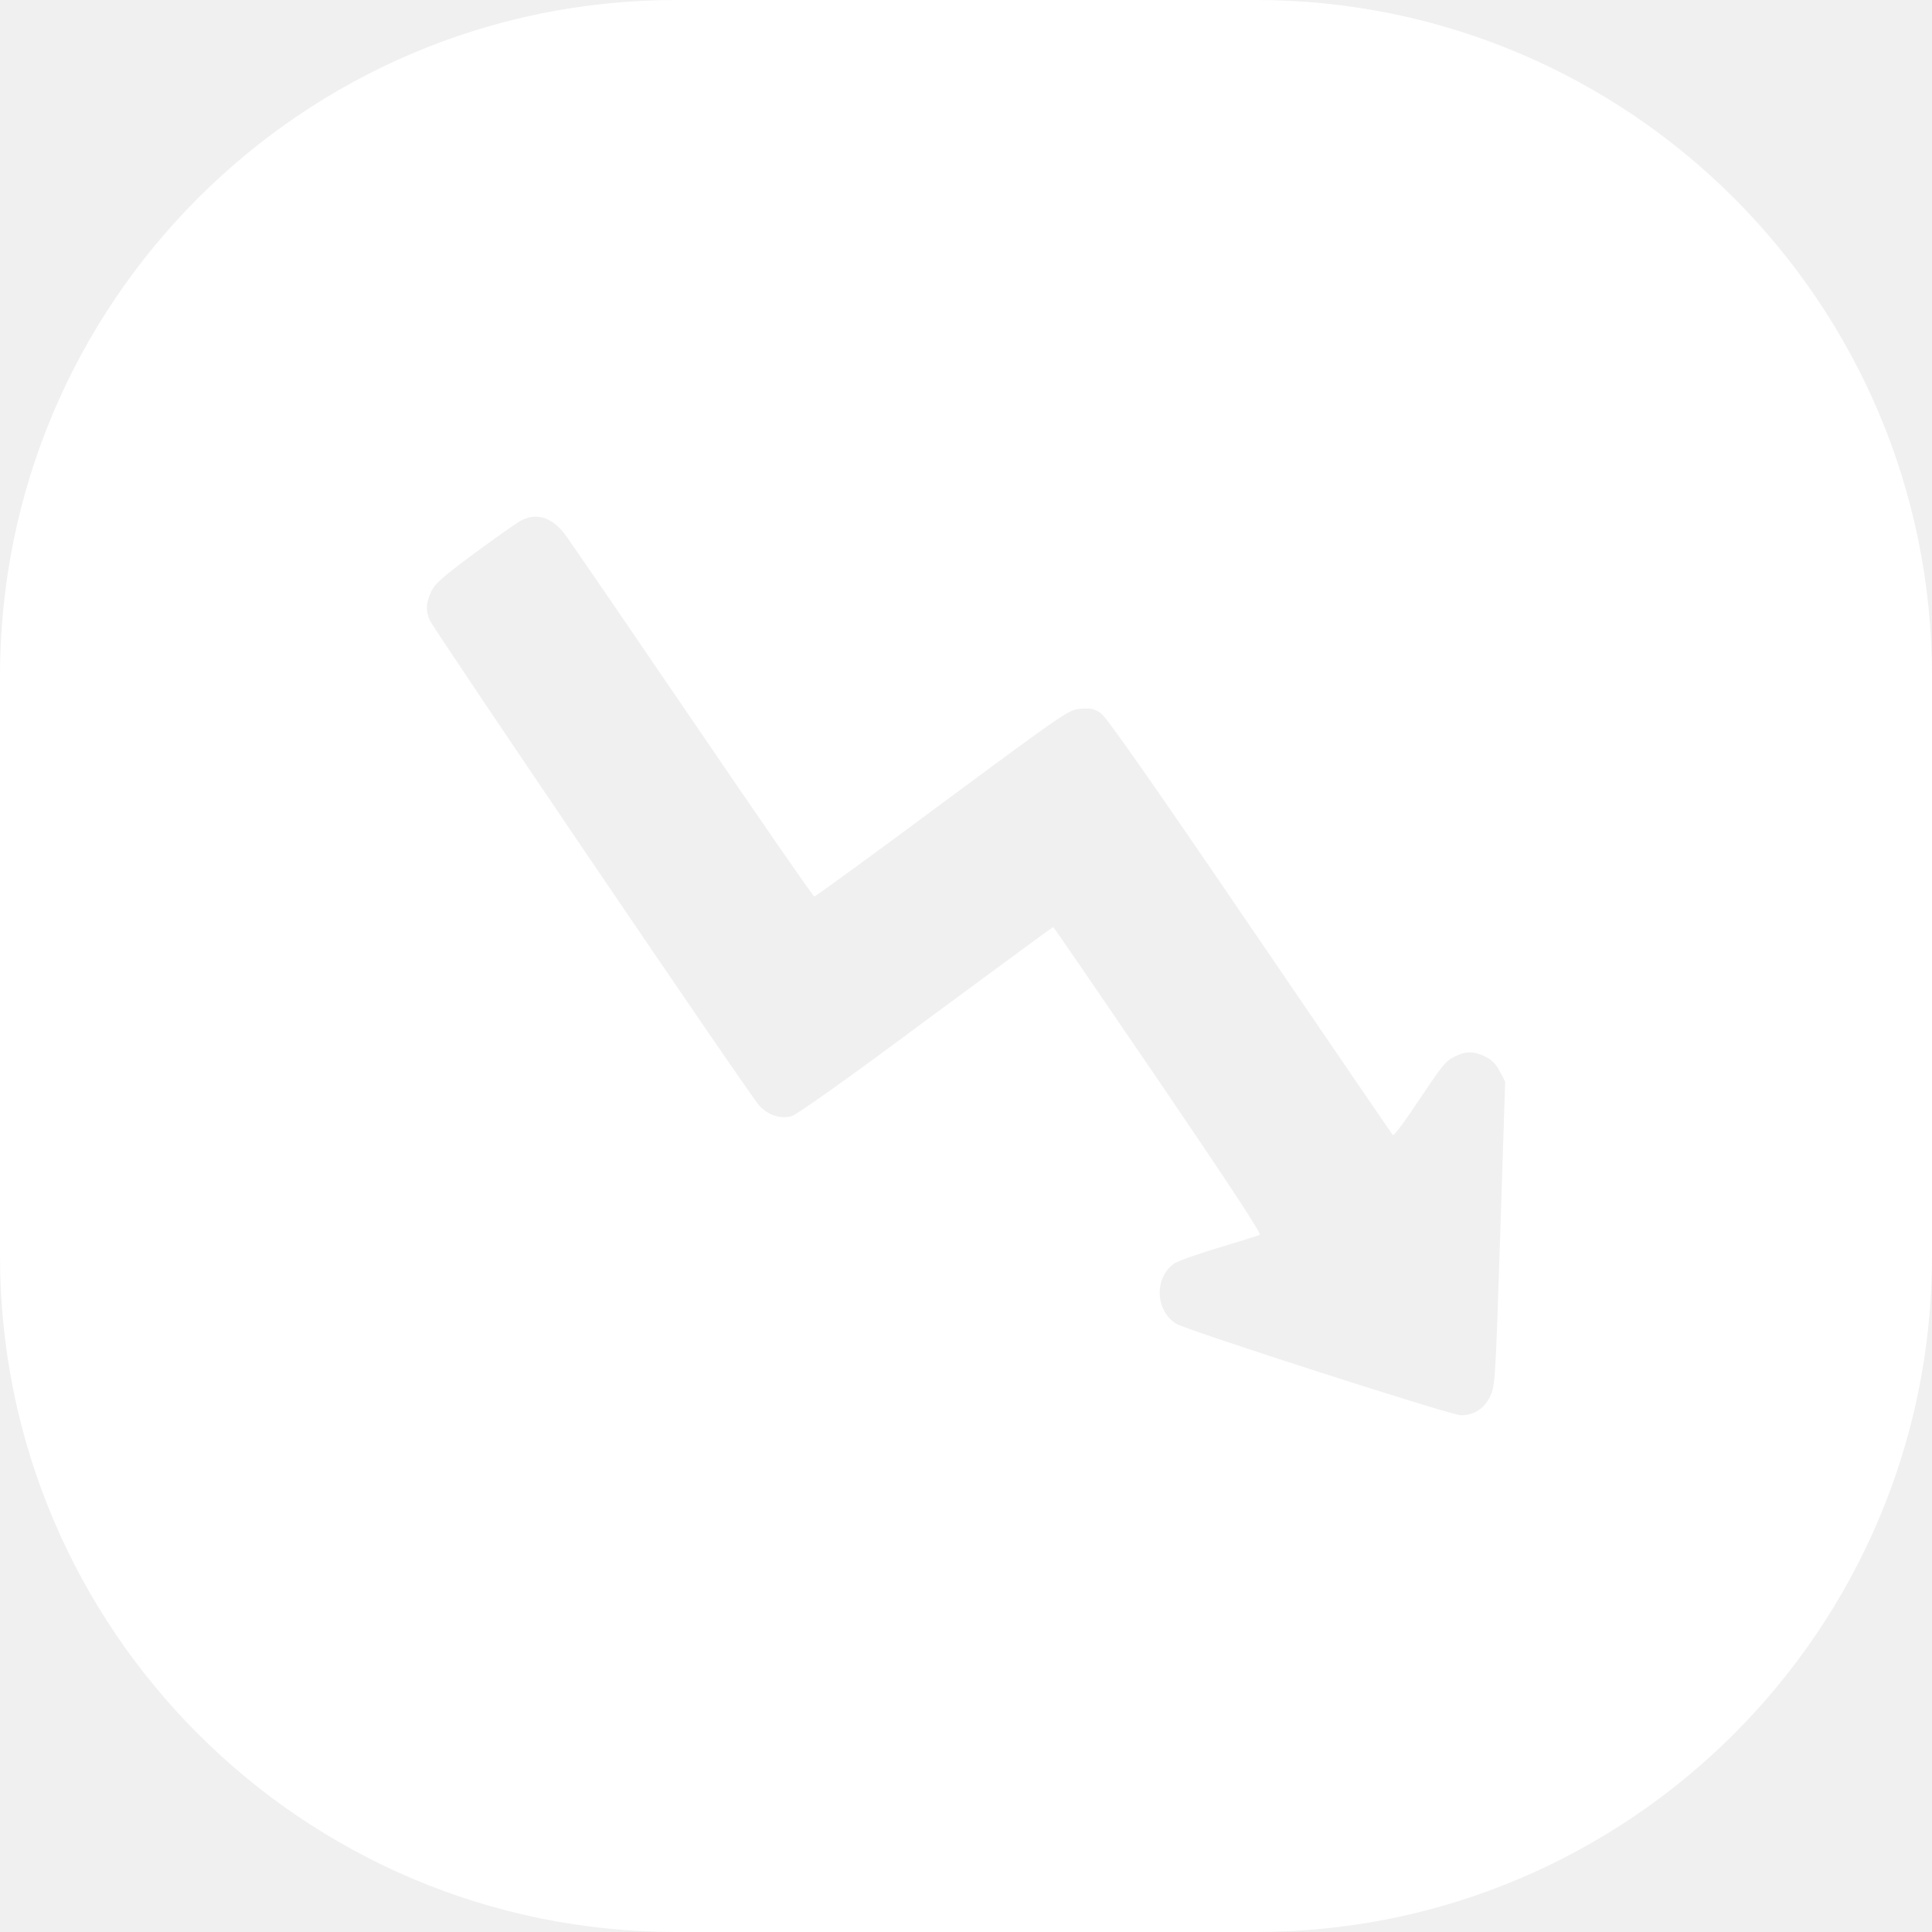
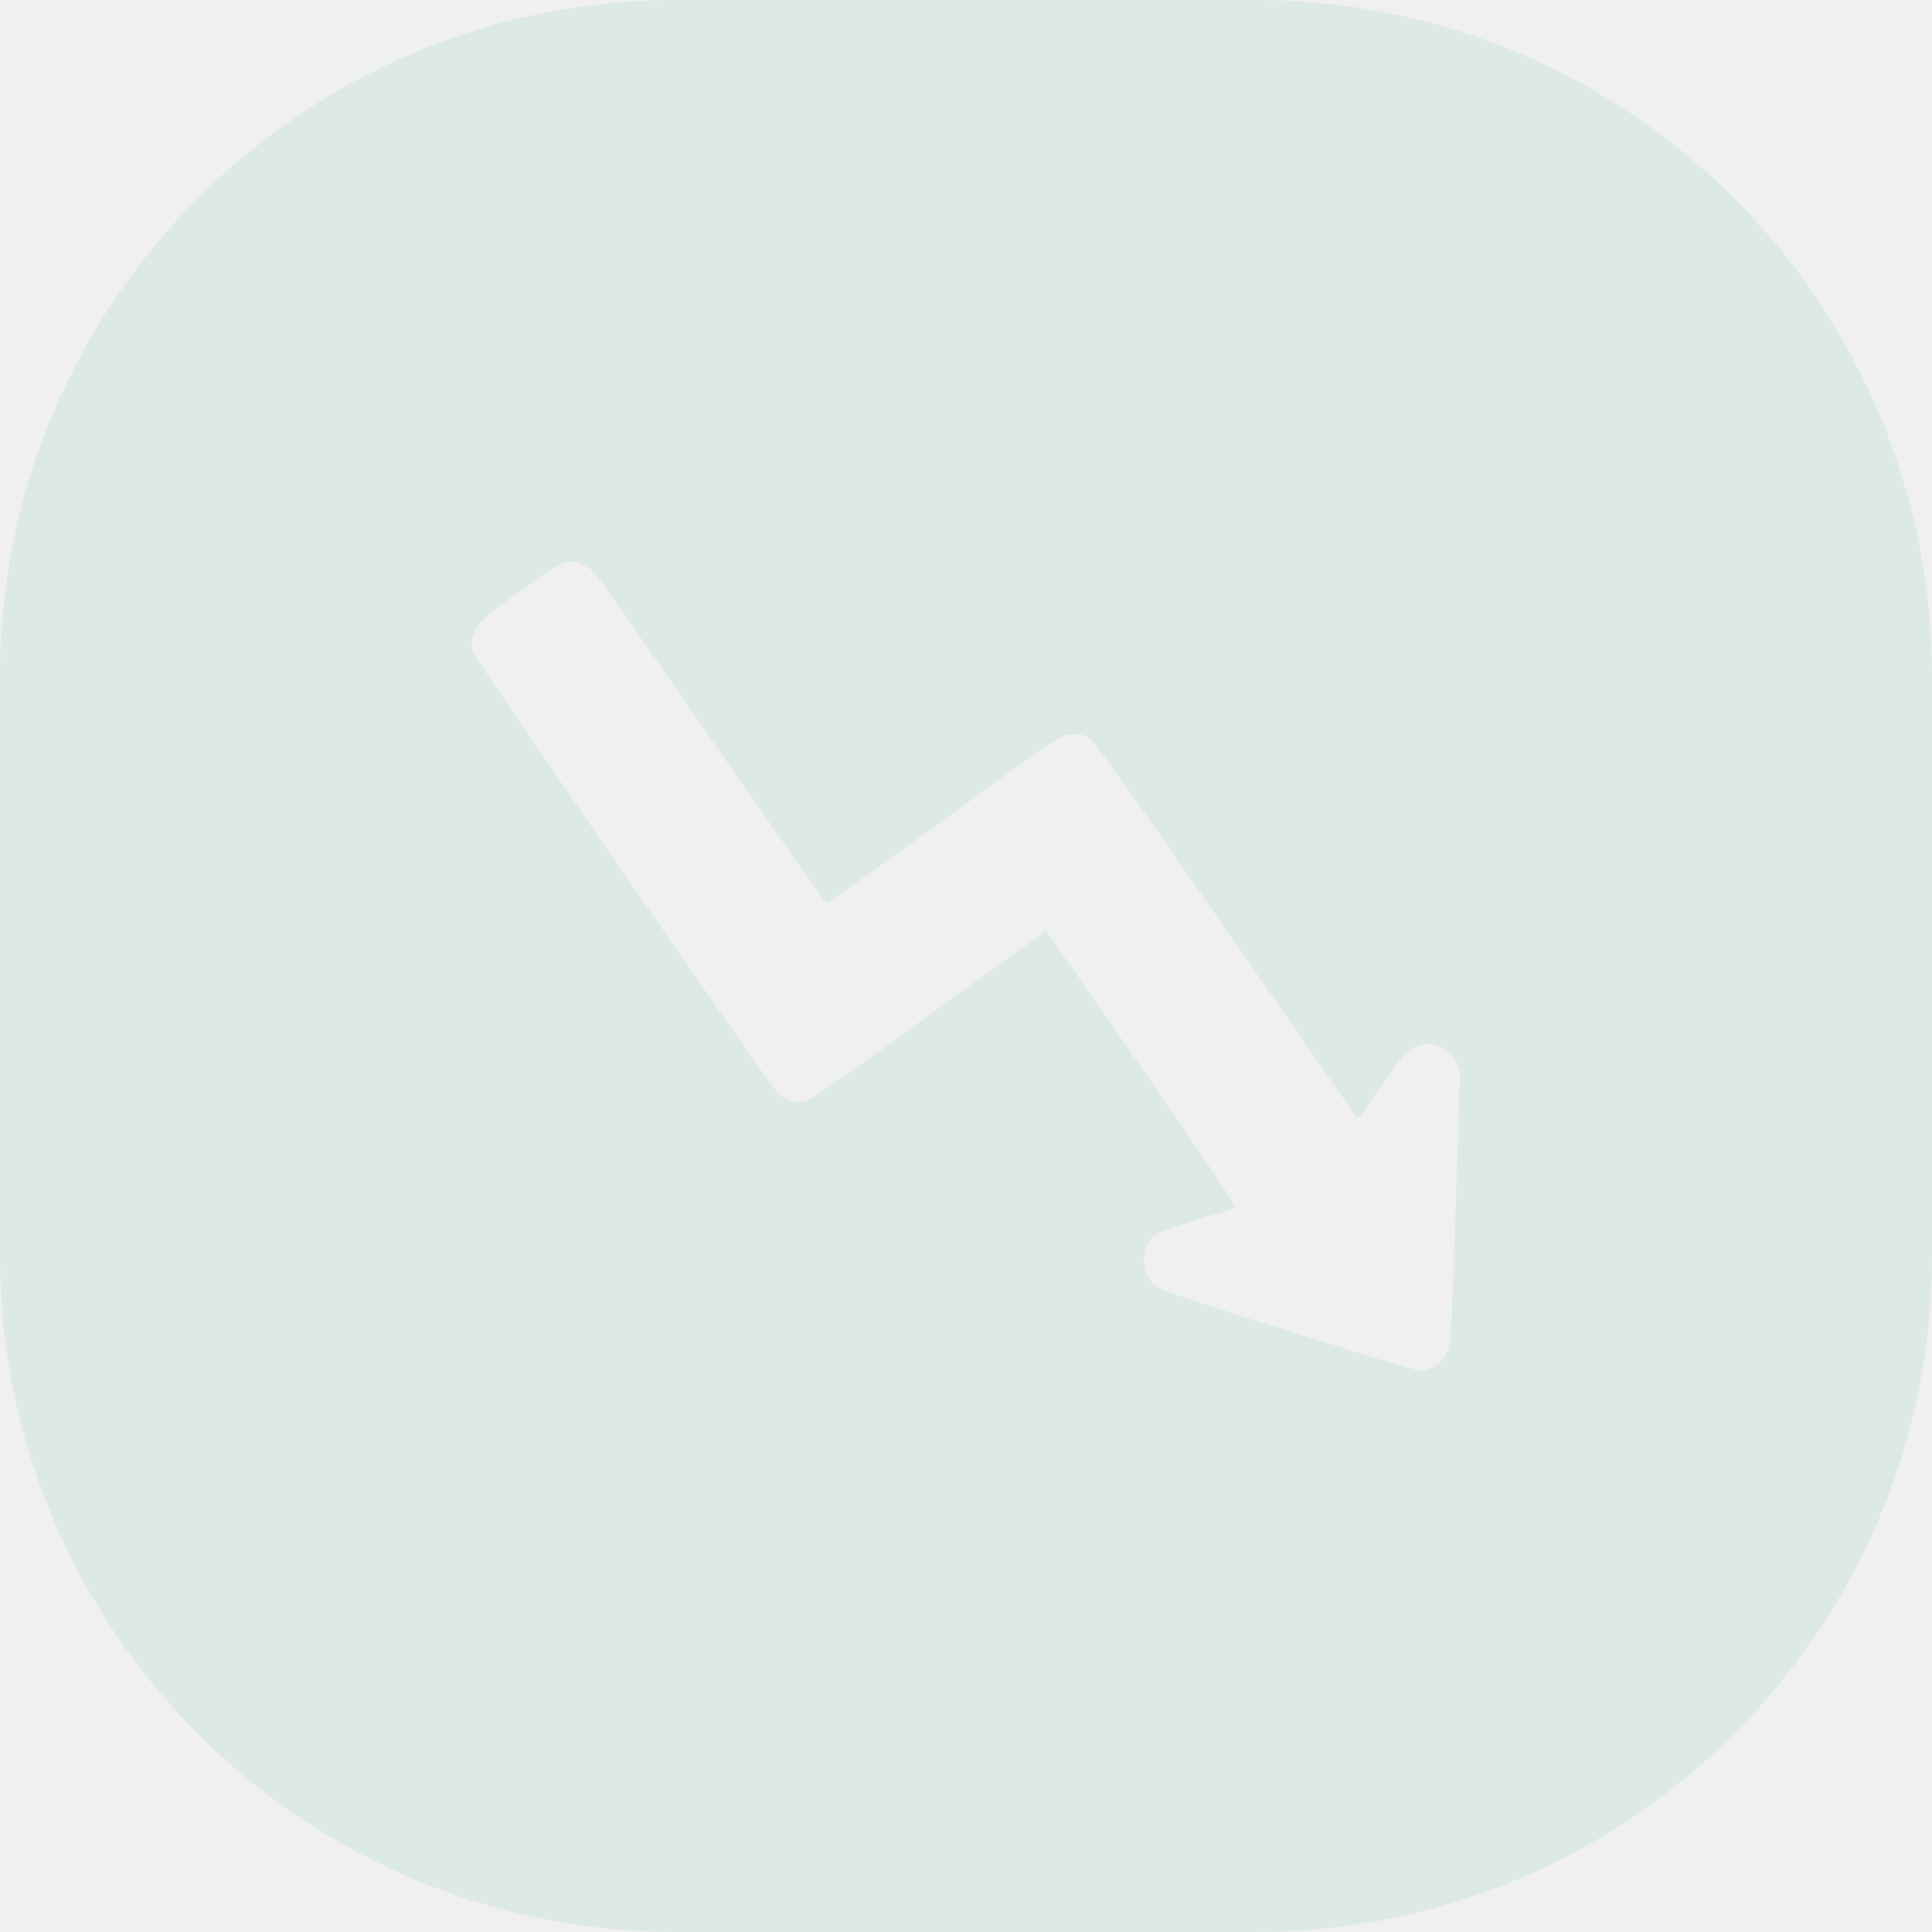
<svg xmlns="http://www.w3.org/2000/svg" width="40" height="40" viewBox="0 0 40 40" fill="none">
-   <path fill-rule="evenodd" clip-rule="evenodd" d="M14 0C6.268 0 0 6.268 0 14V26C0 33.732 6.268 40 14 40H26C33.732 40 40 33.732 40 26V14C40 6.268 33.732 0 26 0H14ZM9.811 11.464C10.257 11.134 10.693 10.829 10.781 10.781C11.092 10.611 11.412 10.703 11.677 11.037C11.769 11.154 12.962 12.897 14.33 14.906C15.699 16.916 16.836 18.562 16.859 18.562C16.882 18.562 18.079 17.691 19.513 16.625C22.097 14.713 22.129 14.693 22.38 14.674C22.589 14.659 22.663 14.674 22.797 14.771C22.909 14.848 23.892 16.253 25.883 19.177C27.493 21.54 28.82 23.482 28.838 23.501C28.852 23.521 29.019 23.308 29.205 23.032C29.892 22.01 29.915 21.981 30.11 21.879C30.346 21.758 30.513 21.758 30.759 21.879C30.894 21.947 30.982 22.044 31.056 22.189L31.163 22.392L31.061 25.54C30.963 28.562 30.954 28.692 30.857 28.901C30.736 29.162 30.518 29.302 30.249 29.302C30.04 29.302 24.584 27.545 24.356 27.409C23.916 27.138 23.892 26.455 24.31 26.16C24.394 26.107 24.811 25.956 25.238 25.831C25.669 25.7 26.05 25.584 26.082 25.564C26.119 25.54 25.447 24.518 23.981 22.363C22.793 20.62 21.814 19.192 21.805 19.192C21.795 19.192 20.612 20.063 19.174 21.124C17.569 22.32 16.502 23.075 16.39 23.109C16.158 23.172 15.899 23.09 15.718 22.887C15.504 22.654 8.972 13.023 8.897 12.839C8.809 12.631 8.819 12.5 8.921 12.263C8.995 12.093 9.134 11.967 9.811 11.464Z" fill="white" />
+   <path fill-rule="evenodd" clip-rule="evenodd" d="M40 14C40 6.268 33.732 -2.73984e-07 26 -6.11959e-07L14 -1.1365e-06C6.268 -1.47447e-06 -2.73984e-07 6.268 -6.11959e-07 14L-1.1365e-06 26C-1.47447e-06 33.732 6.268 40 14 40L26 40C33.732 40 40 33.732 40 26L40 14ZM10.661 12.317C11.069 12.021 11.469 11.746 11.549 11.703C11.834 11.55 12.128 11.633 12.37 11.934C12.455 12.038 13.548 13.607 14.803 15.416C16.058 17.224 17.099 18.706 17.121 18.706C17.142 18.706 18.239 17.922 19.553 16.963C21.922 15.241 21.952 15.224 22.182 15.207C22.373 15.193 22.441 15.207 22.564 15.294C22.666 15.363 23.568 16.627 25.393 19.259C26.869 21.386 28.085 23.134 28.102 23.151C28.115 23.169 28.268 22.977 28.438 22.728C29.067 21.809 29.088 21.783 29.267 21.691C29.484 21.582 29.637 21.582 29.863 21.691C29.986 21.752 30.067 21.839 30.135 21.97L30.233 22.153L30.139 24.986C30.05 27.705 30.041 27.823 29.952 28.01C29.841 28.246 29.641 28.372 29.395 28.372C29.203 28.372 24.202 26.79 23.994 26.668C23.589 26.424 23.568 25.81 23.951 25.544C24.027 25.496 24.41 25.361 24.802 25.247C25.197 25.13 25.546 25.025 25.576 25.008C25.61 24.986 24.993 24.066 23.649 22.127C22.56 20.558 21.663 19.273 21.654 19.273C21.646 19.273 20.561 20.057 19.243 21.011C17.771 22.088 16.793 22.768 16.691 22.798C16.479 22.855 16.24 22.781 16.075 22.598C15.879 22.389 9.891 13.72 9.823 13.555C9.742 13.367 9.75 13.25 9.844 13.036C9.912 12.884 10.04 12.77 10.661 12.317Z" fill="#DCEAE3" />
</svg>
